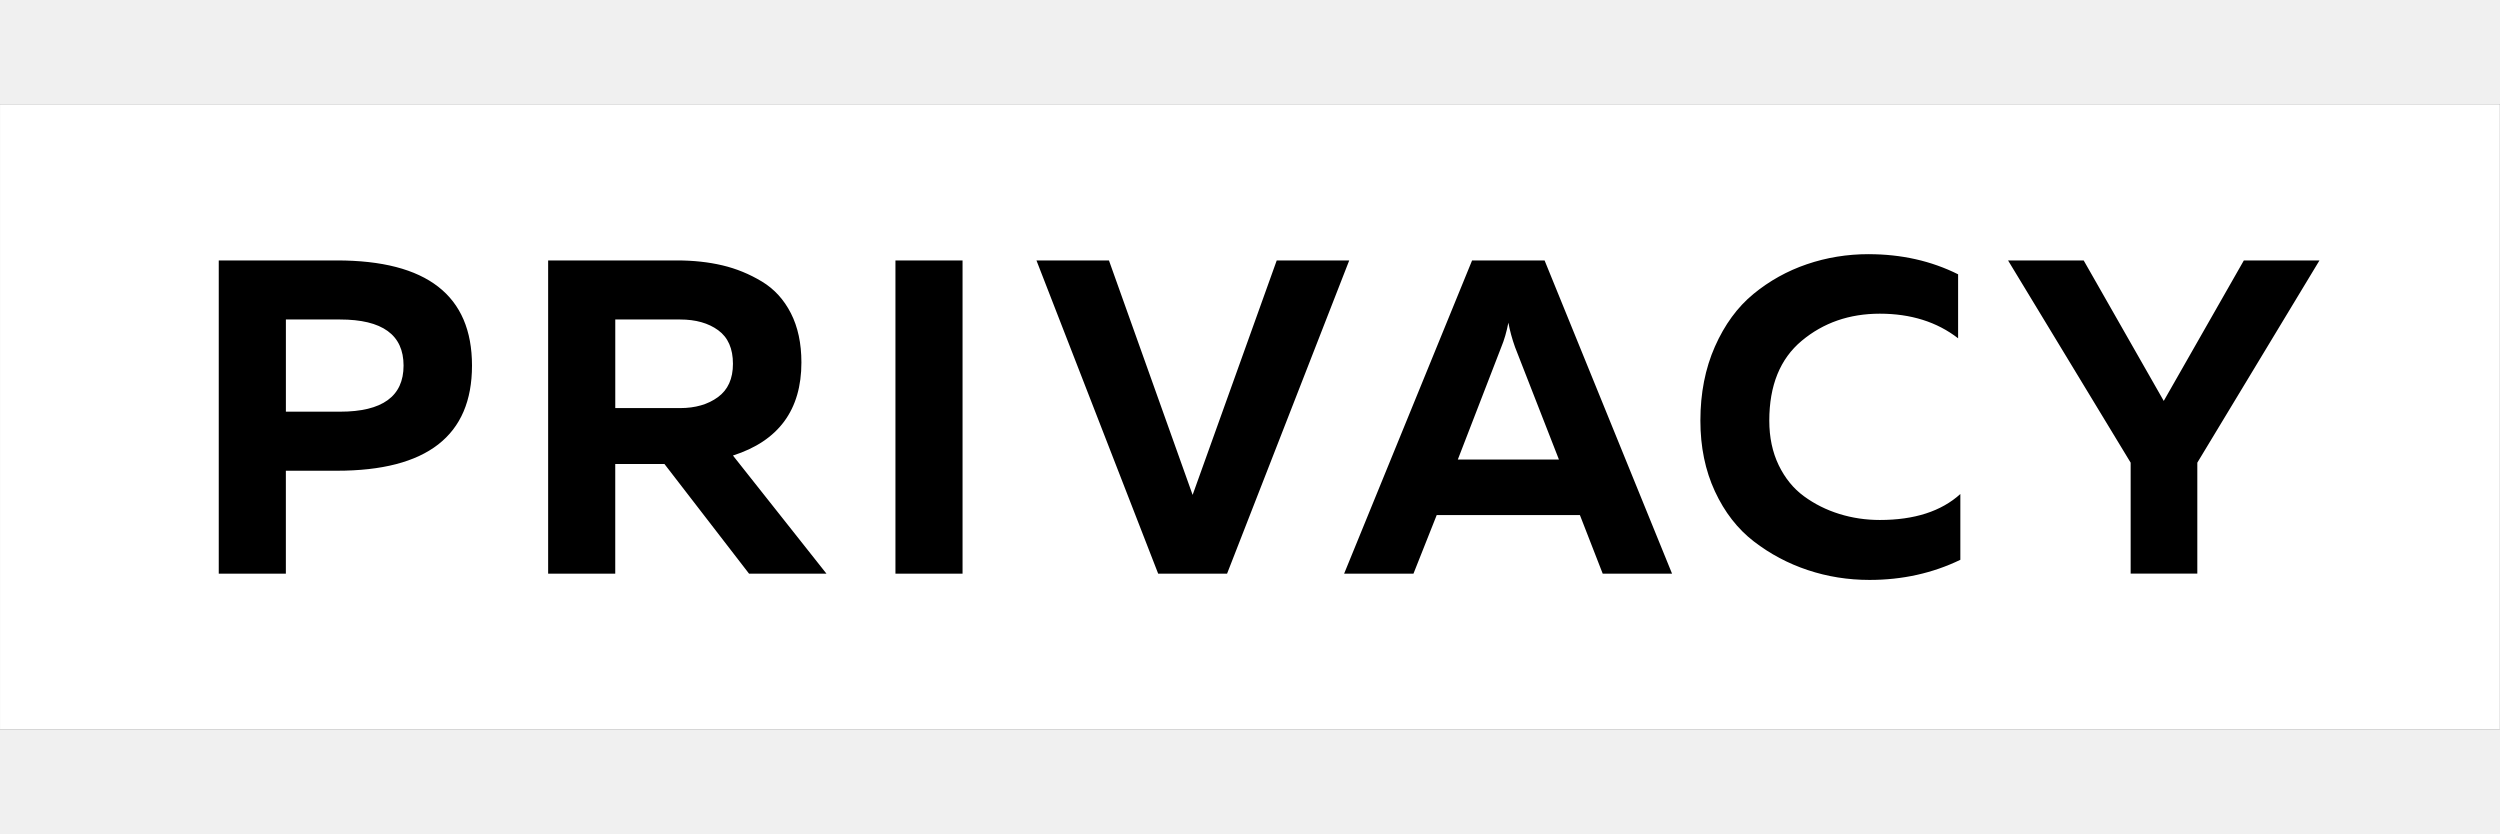
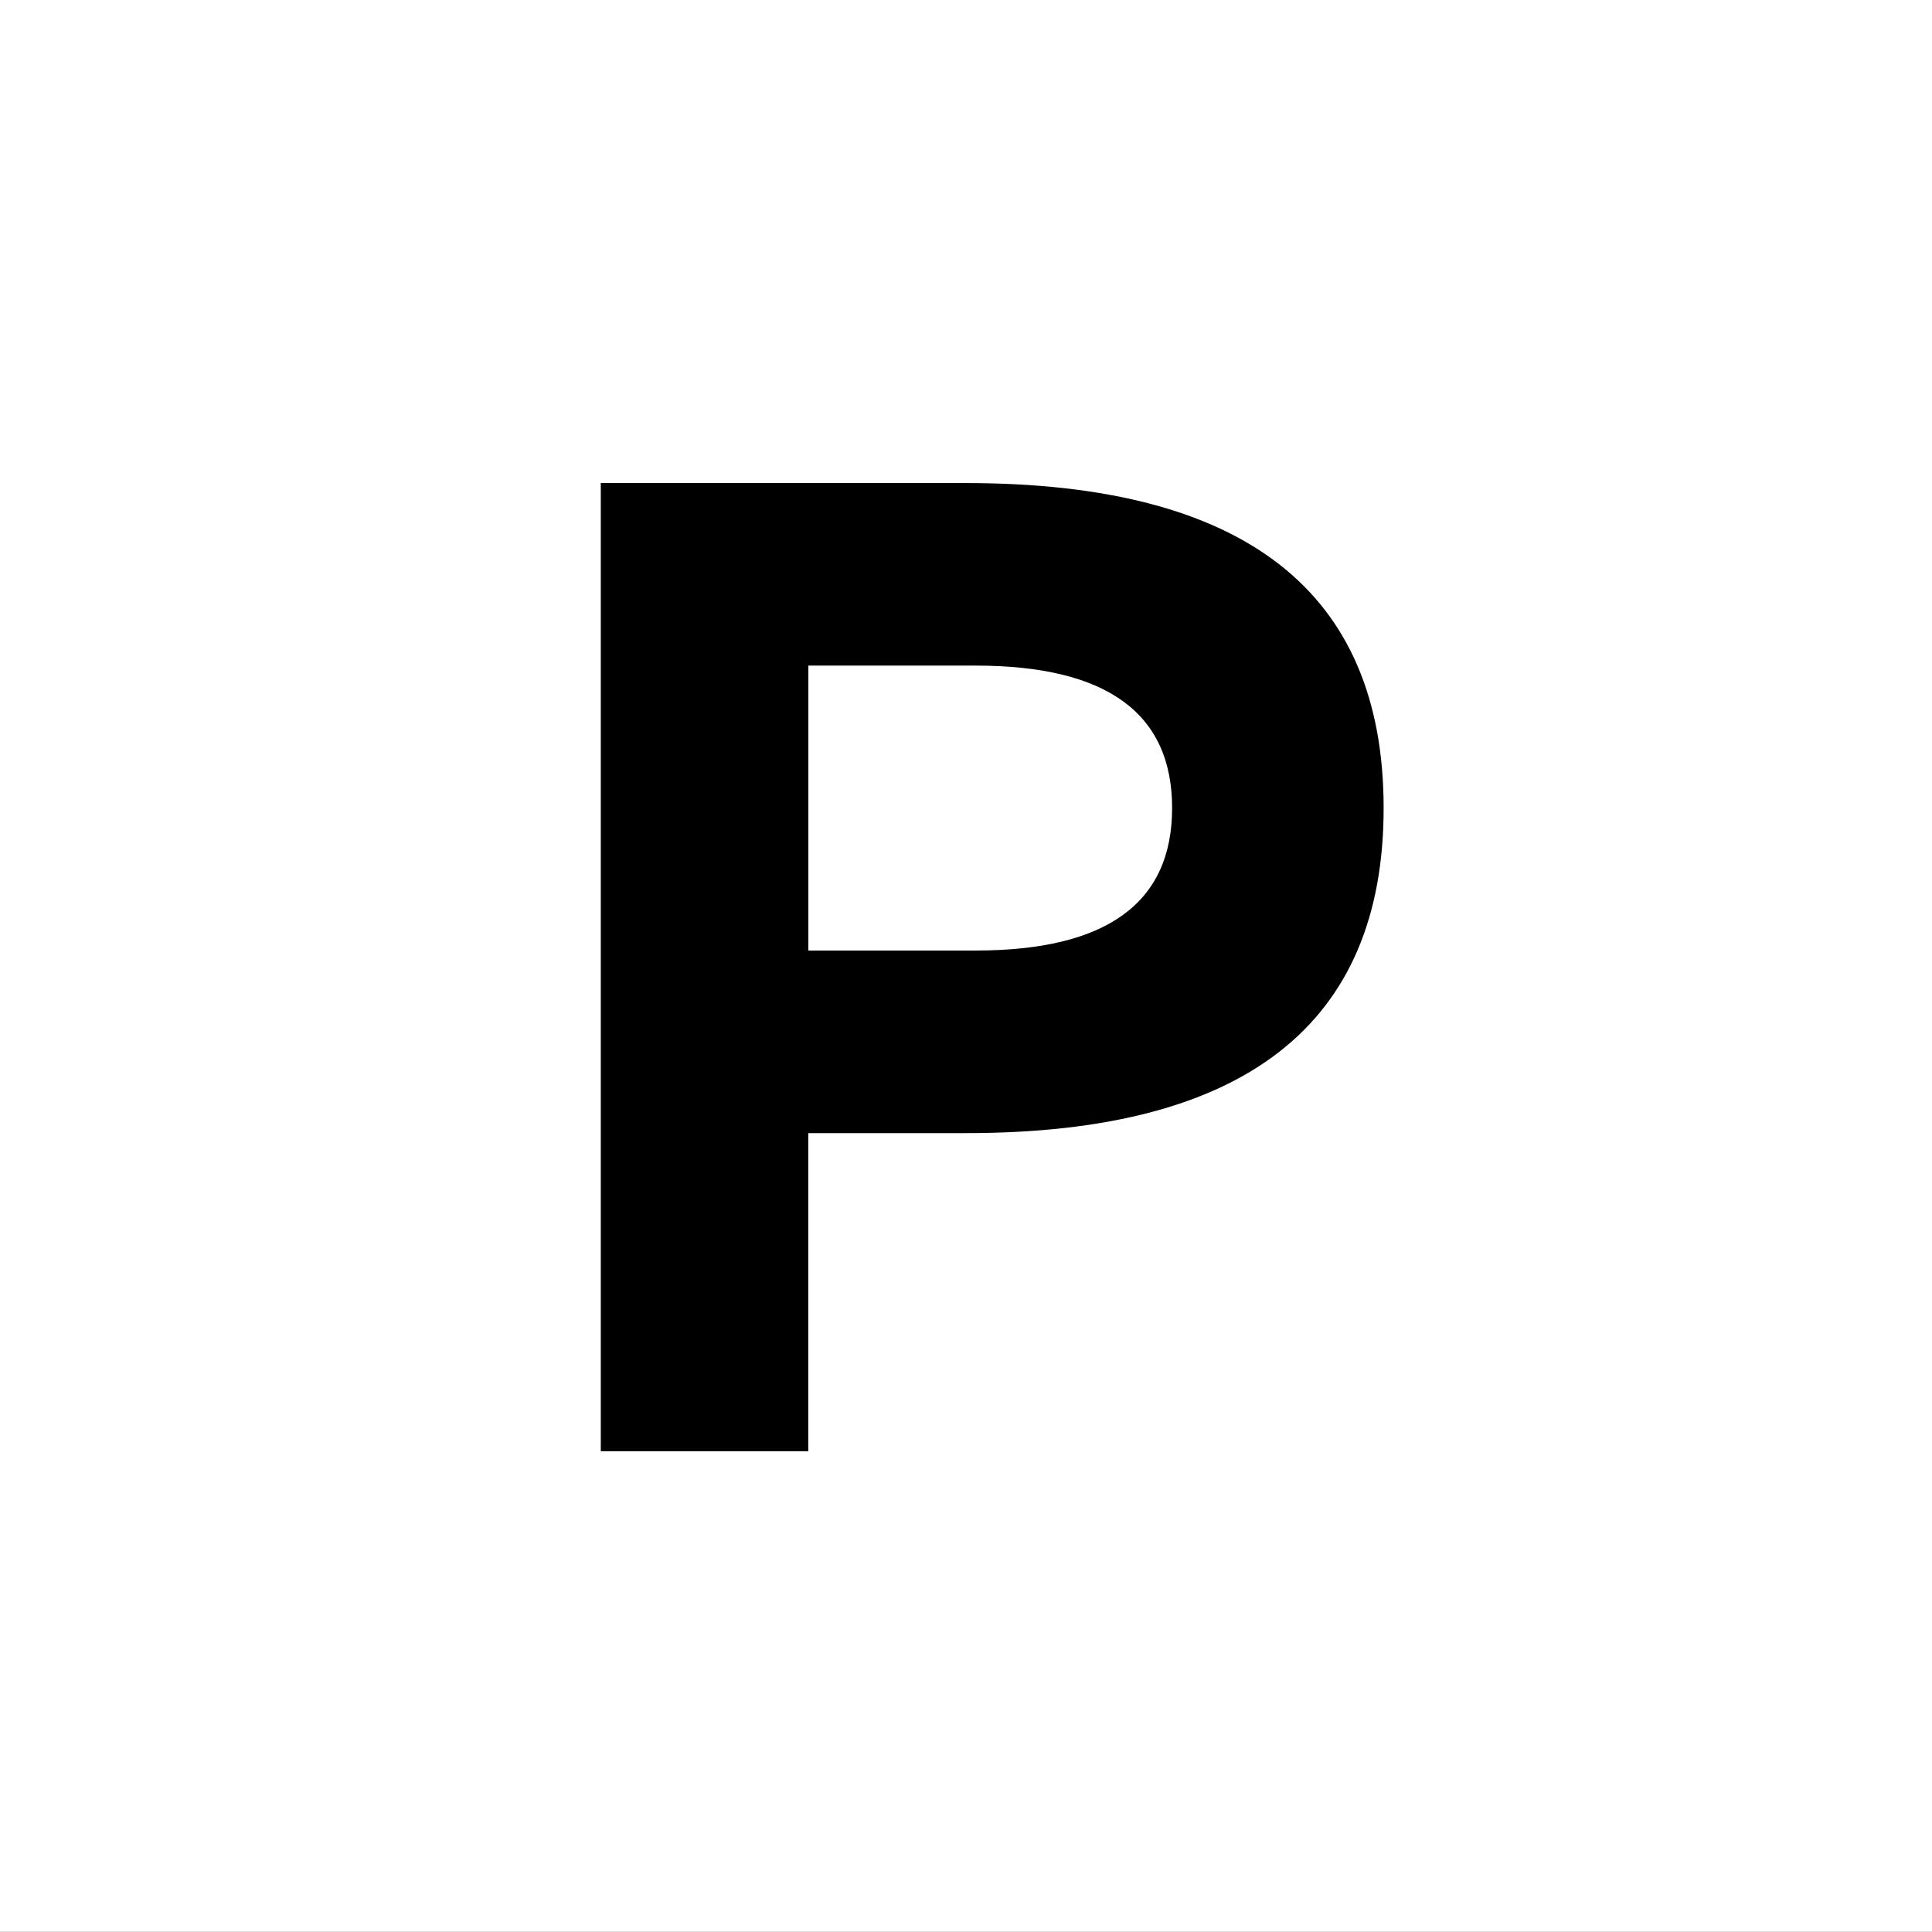
- <svg xmlns="http://www.w3.org/2000/svg" width="384" height="128" version="1.1" viewBox="0 0 101.6 33.867">
-   <defs>
-     <clipPath id="clip0_281_2112">
-       <rect width="96" height="24" fill="#fff" />
+ <svg xmlns="http://www.w3.org/2000/svg" width="100%" height="100%" viewBox="0 0 192 192" version="1.1" xml:space="preserve" style="fill-rule:evenodd;clip-rule:evenodd;stroke-linejoin:round;stroke-miterlimit:2;">
+   <g>
+     <clipPath id="_clip1">
+       <rect x="-7.49" y="0" width="767.968" height="191.992" />
    </clipPath>
-   </defs>
-   <g transform="matrix(1.0583 0 0 1.0583 1.6e-6 4.2333)" clip-path="url(#clip0_281_2112)">
-     <rect width="96" height="24" />
-     <path d="m96 0v24h-96v-24zm-24.243 5.76c-0.825 0-1.615 0.129-2.371 0.387-0.756 0.258-1.44 0.639-2.053 1.143-0.613 0.504-1.105 1.177-1.478 2.019-0.372 0.842-0.558 1.79-0.558 2.844 0 1.008 0.186 1.913 0.558 2.715 0.372 0.802 0.871 1.443 1.495 1.924s1.315 0.848 2.071 1.1 1.546 0.378 2.371 0.378c1.26 0 2.423-0.258 3.488-0.773v-2.526c-0.733 0.664-1.764 0.997-3.093 0.997-0.538 0-1.057-0.077-1.555-0.232-0.498-0.155-0.951-0.381-1.357-0.679-0.407-0.298-0.73-0.696-0.971-1.194-0.24-0.498-0.361-1.068-0.361-1.71 0-1.352 0.415-2.374 1.246-3.067s1.83-1.04 2.998-1.04c1.191 0 2.194 0.315 3.007 0.945v-2.457c-1.031-0.515-2.176-0.773-3.437-0.773zm-58.821 0.241h-4.536v12.028h2.577v-3.952h1.959c3.459 0 5.189-1.346 5.189-4.038s-1.73-4.038-5.189-4.038zm13.062 0h-4.949v12.028h2.577v-4.21h1.89l3.248 4.21h2.973l-3.591-4.536c1.753-0.561 2.629-1.753 2.629-3.574 0-0.733-0.135-1.363-0.404-1.89s-0.641-0.934-1.117-1.22c-0.475-0.286-0.979-0.493-1.512-0.619-0.533-0.126-1.114-0.189-1.744-0.189zm10.965 0h-2.577v12.028h2.577zm5.622 0h-2.784l4.674 12.028h2.646l4.691-12.028h-2.784l-3.23 9.004zm16.729 0h-2.784l-4.914 12.028h2.663l0.893-2.251h5.498l0.876 2.251h2.663zm20.702 0h-2.904l4.708 7.766v4.261h2.56v-4.261l4.691-7.766h-2.904l-3.076 5.395zm-22.093 2.388c0.057 0.309 0.143 0.624 0.258 0.945l1.684 4.313h-3.883l1.667-4.313c0.115-0.275 0.206-0.59 0.275-0.945zm-44.866-0.12c1.627 0 2.44 0.59 2.44 1.77 0 1.18-0.813 1.77-2.44 1.77h-2.079v-3.54zm13.062 0c0.596 0 1.083 0.137 1.46 0.412s0.567 0.704 0.567 1.289c0 0.573-0.192 0.999-0.576 1.28-0.384 0.281-0.868 0.421-1.452 0.421h-2.491v-3.402z" clip-rule="evenodd" fill="#fff" fill-rule="evenodd" />
+     <g clip-path="url(#_clip1)">
+       <rect x="0" y="0" width="192" height="191.992" />
+       <path d="M760.478,0l0,191.992l-767.968,0l0,-191.992l767.968,0Zm-193.936,46.078c-6.598,0 -12.92,1.031 -18.969,3.093c-6.047,2.062 -11.522,5.109 -16.425,9.14c-4.902,4.032 -8.843,9.416 -11.821,16.151c-2.978,6.735 -4.467,14.318 -4.467,22.748c-0,8.064 1.489,15.303 4.467,21.718c2.978,6.414 6.964,11.546 11.958,15.395c4.995,3.848 10.516,6.781 16.564,8.797c6.047,2.016 12.37,3.024 18.968,3.024c10.08,-0 19.381,-2.062 27.903,-6.186l0,-20.205c-5.864,5.315 -14.112,7.972 -24.741,7.972c-4.307,0 -8.454,-0.619 -12.44,-1.856c-3.986,-1.236 -7.606,-3.047 -10.859,-5.429c-3.253,-2.382 -5.841,-5.567 -7.766,-9.553c-1.924,-3.987 -2.886,-8.546 -2.886,-13.677c-0,-10.813 3.321,-18.992 9.965,-24.535c6.643,-5.544 14.639,-8.316 23.986,-8.316c9.53,0 17.548,2.52 24.054,7.56l0,-19.656c-8.247,-4.124 -17.41,-6.185 -27.491,-6.185l0,0Zm-470.548,1.924l-36.288,0l-0,96.22l20.618,0l0,-31.613l15.67,-0c27.674,-0 41.51,-10.768 41.51,-32.302c0,-21.535 -13.836,-32.301 -41.51,-32.301l-0,-0.004Zm237.184,0l-22.268,0l37.388,96.22l21.168,0l37.525,-96.22l-22.268,0l-25.841,72.026l-25.704,-72.026Zm133.827,0l-22.267,0l-39.312,96.22l21.305,0l7.148,-18.006l43.985,-0l7.01,18.006l21.305,0l-39.174,-96.22Zm165.609,0l-23.229,0l37.662,62.129l-0,34.088l20.48,0l-0,-34.088l37.526,-62.129l-23.231,0l-24.603,43.16l-24.605,-43.16Zm-176.737,19.107c0.459,2.474 1.146,4.994 2.063,7.56l13.47,34.501l-31.065,-0l13.333,-34.501c0.917,-2.2 1.65,-4.719 2.199,-7.56Zm-358.913,-0.962c13.012,-0 19.519,4.719 19.519,14.157c-0,9.439 -6.507,14.158 -19.519,14.158l-16.631,0l-0,-28.315l16.631,-0Z" style="fill:#fff;" />
+     </g>
  </g>
</svg>
